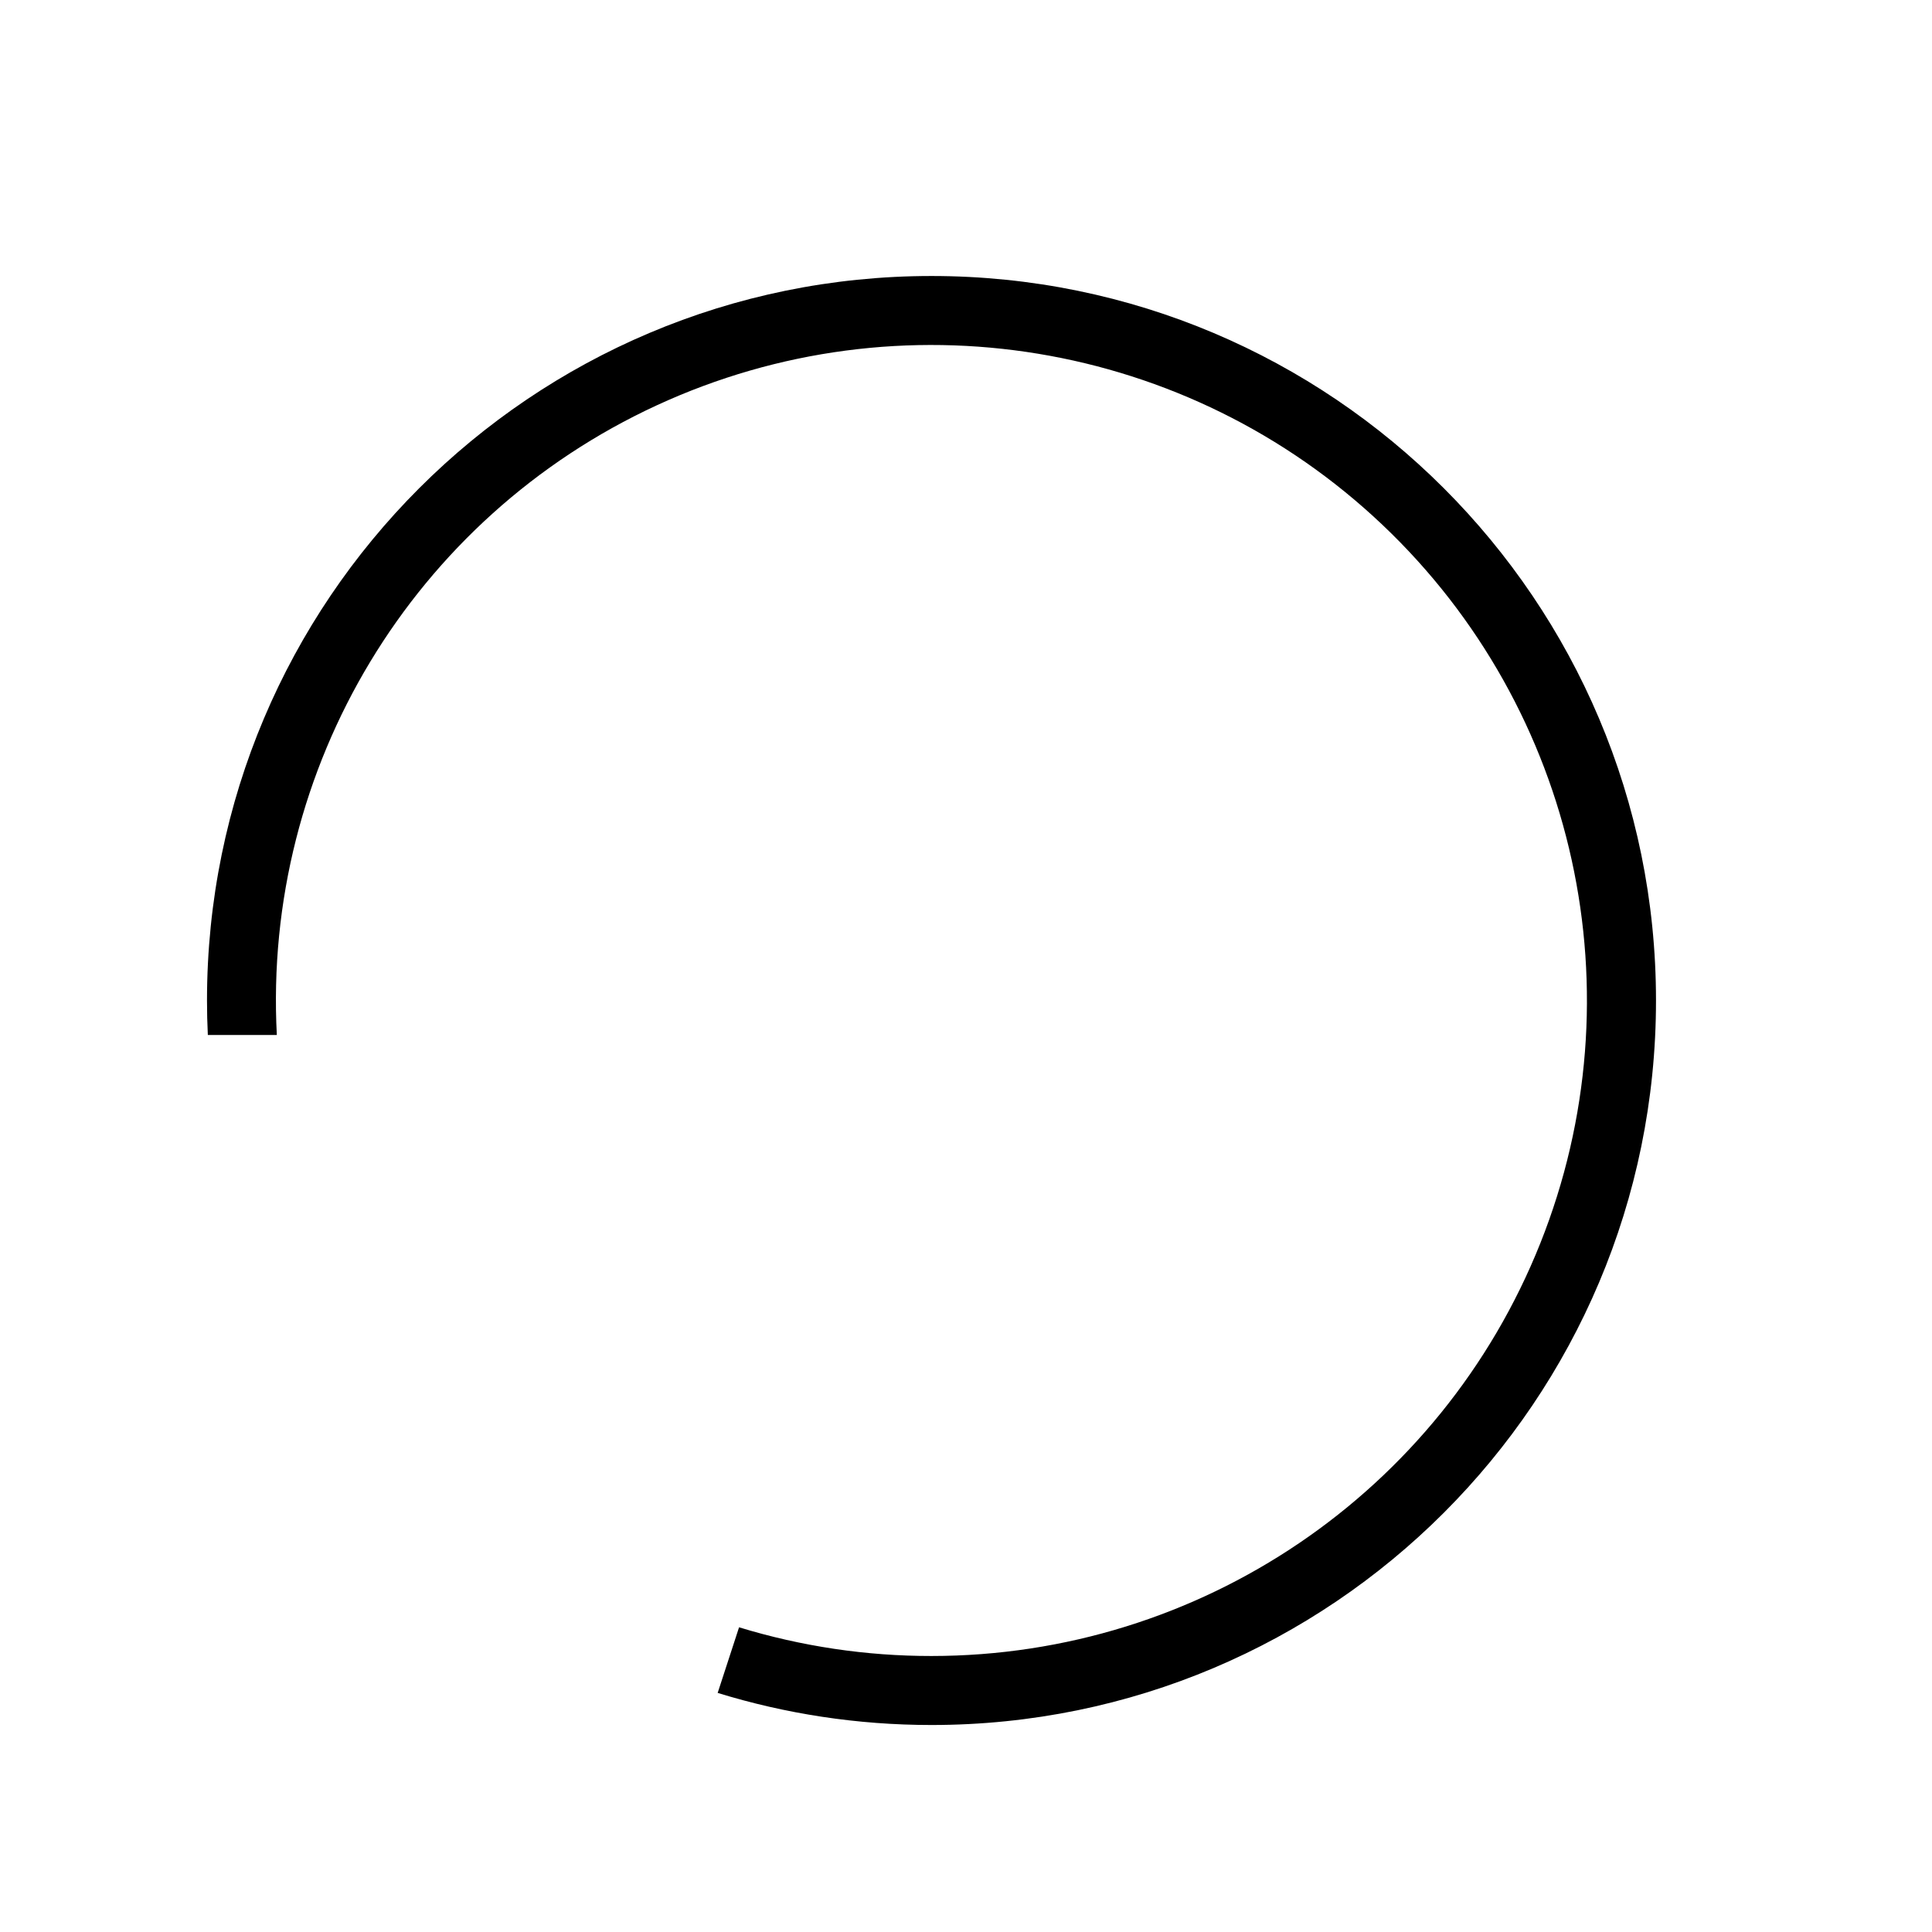
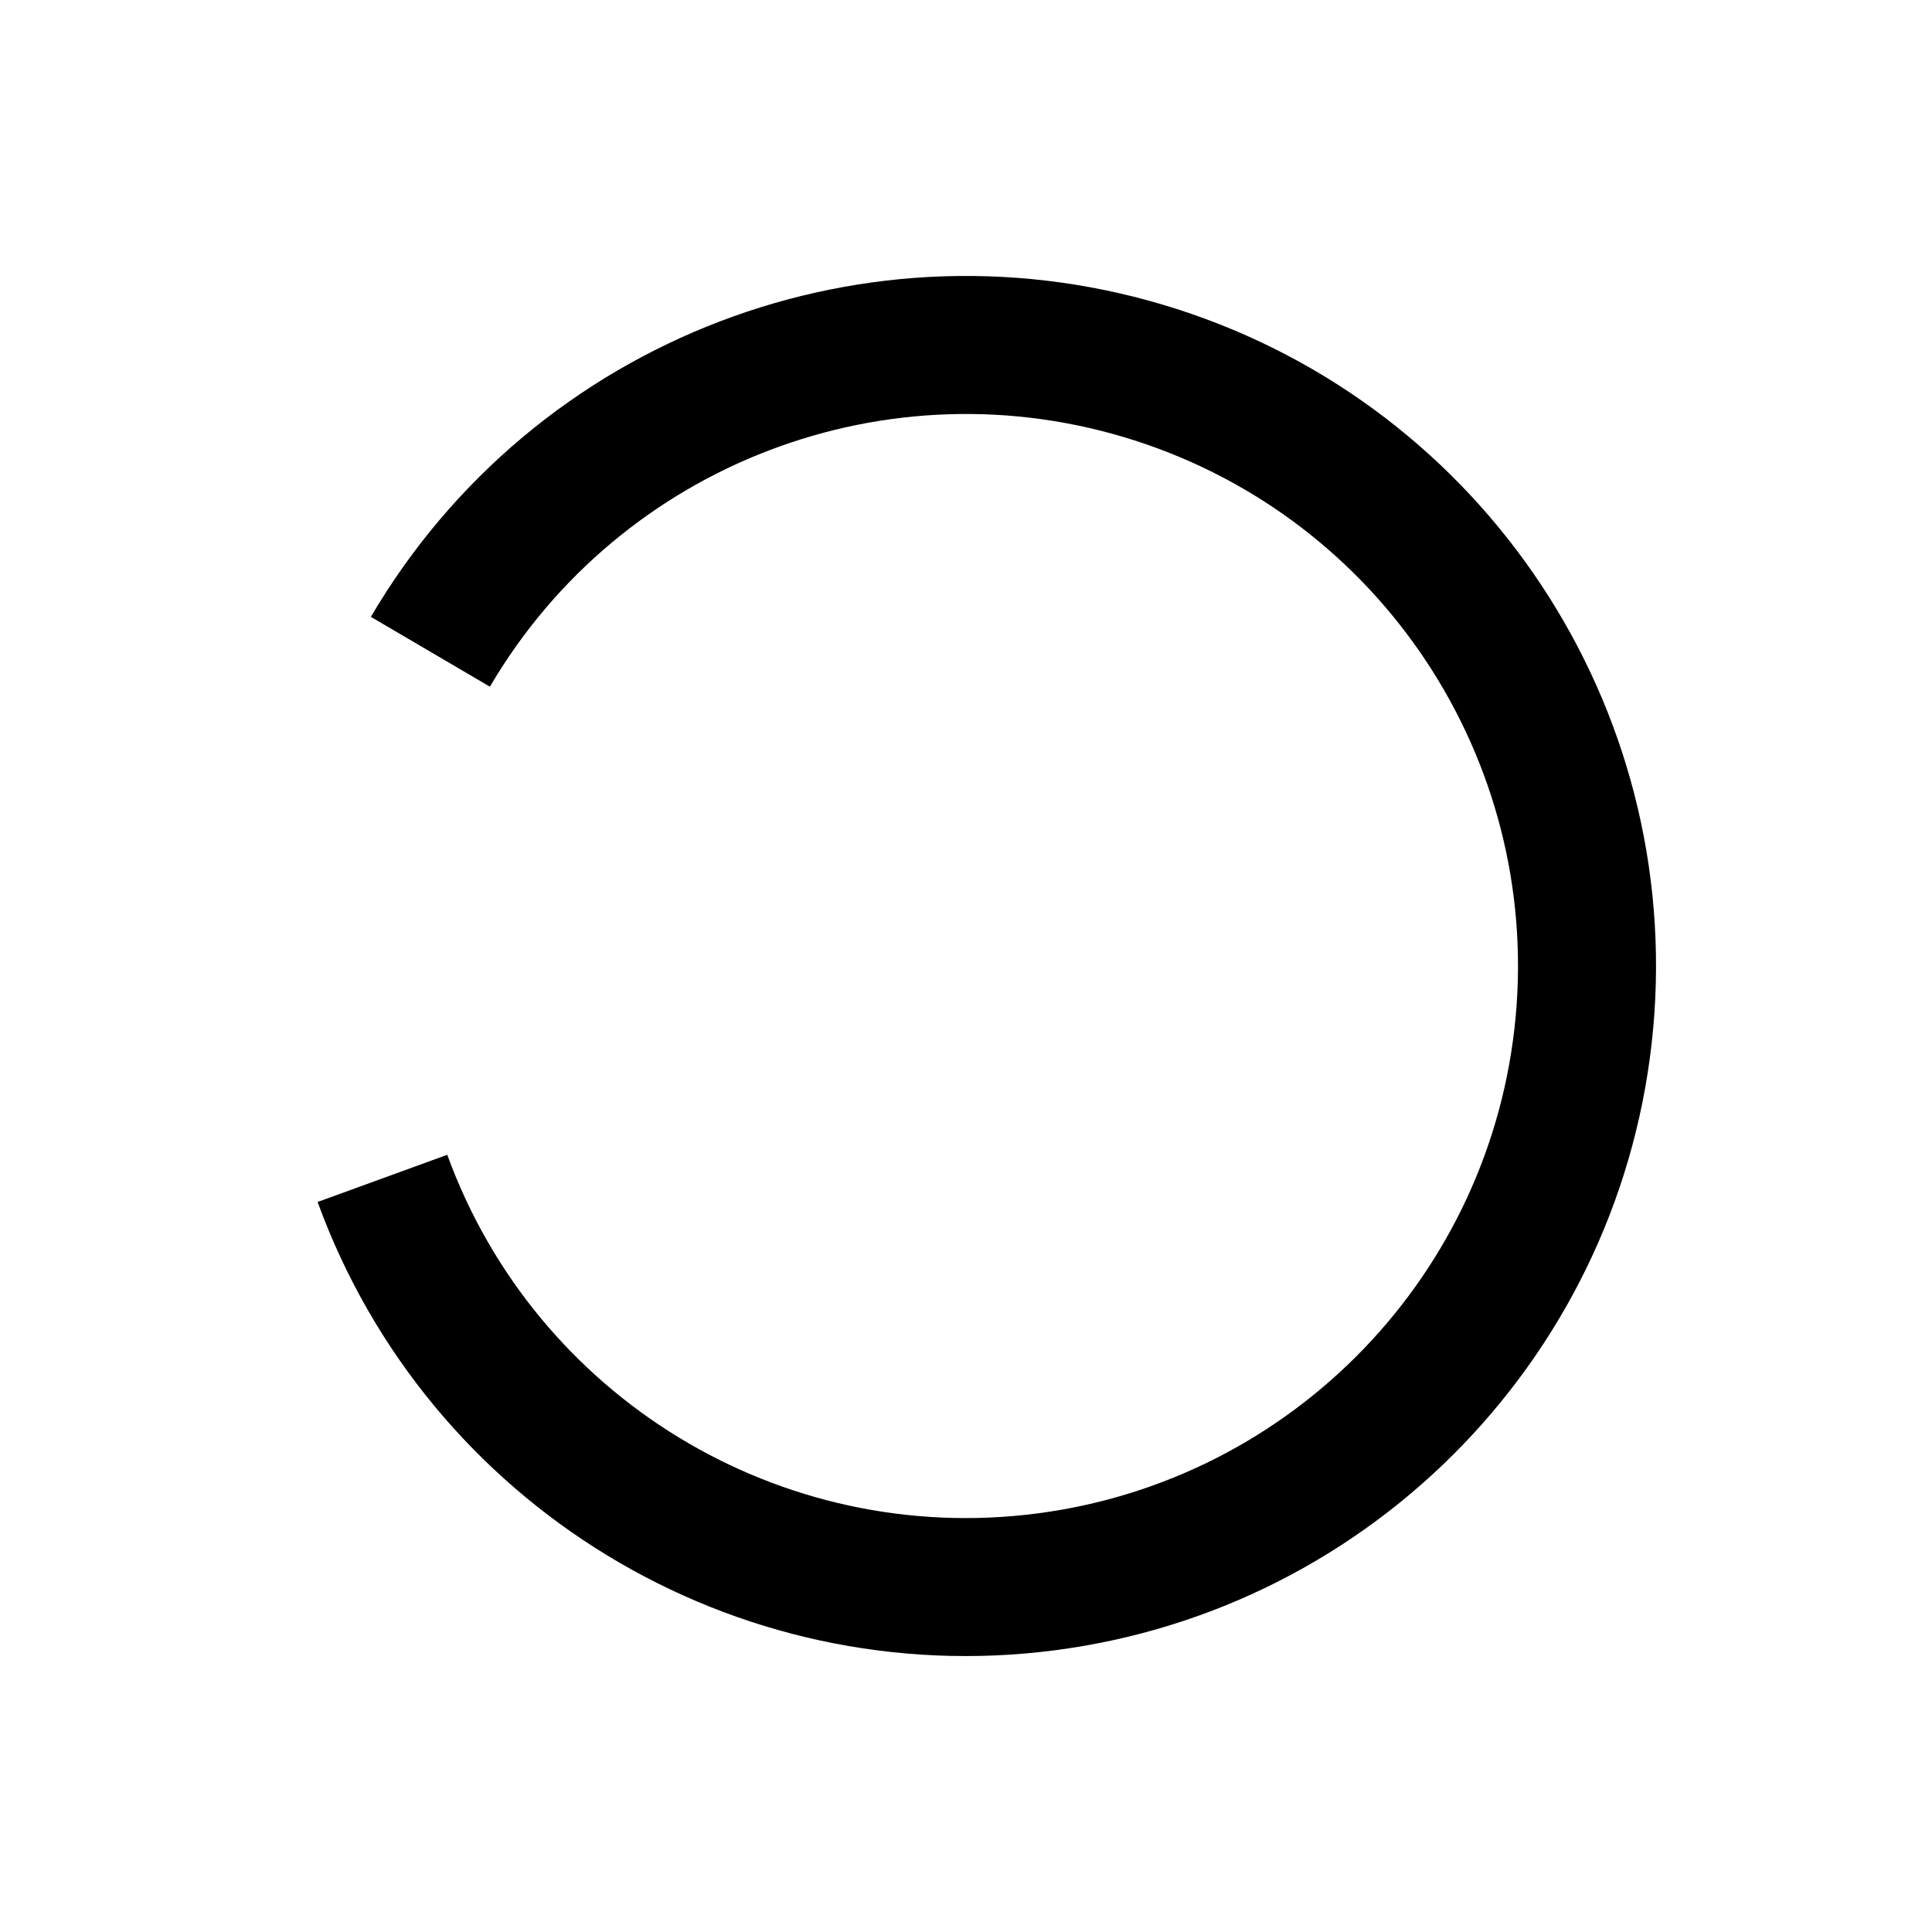
- <svg xmlns="http://www.w3.org/2000/svg" id="svg-update-status" width="28" height="28" viewBox="0 0 28 28">
-   <path d="M24 14.5C24 8.701 19.299 4 13.5 4S3 8.701 3 14.5c0 .168.004.334.012.5h1a9.5 9.5 0 1 1 9.487 9 9.5 9.5 0 0 1-2.788-.416l-.31.951c.98.302 2.02.465 3.099.465C19.299 25 24 20.299 24 14.5Z" />
+ <svg xmlns="http://www.w3.org/2000/svg" width="28" height="28" viewBox="0 0 28 28" fill="none">
+   <path d="M4.603 17.42a10 10 0 1 0 .772-8.48L7.1 9.952a8 8 0 1 1-.618 6.784l-1.879.684Z" fill="#000" />
</svg>
